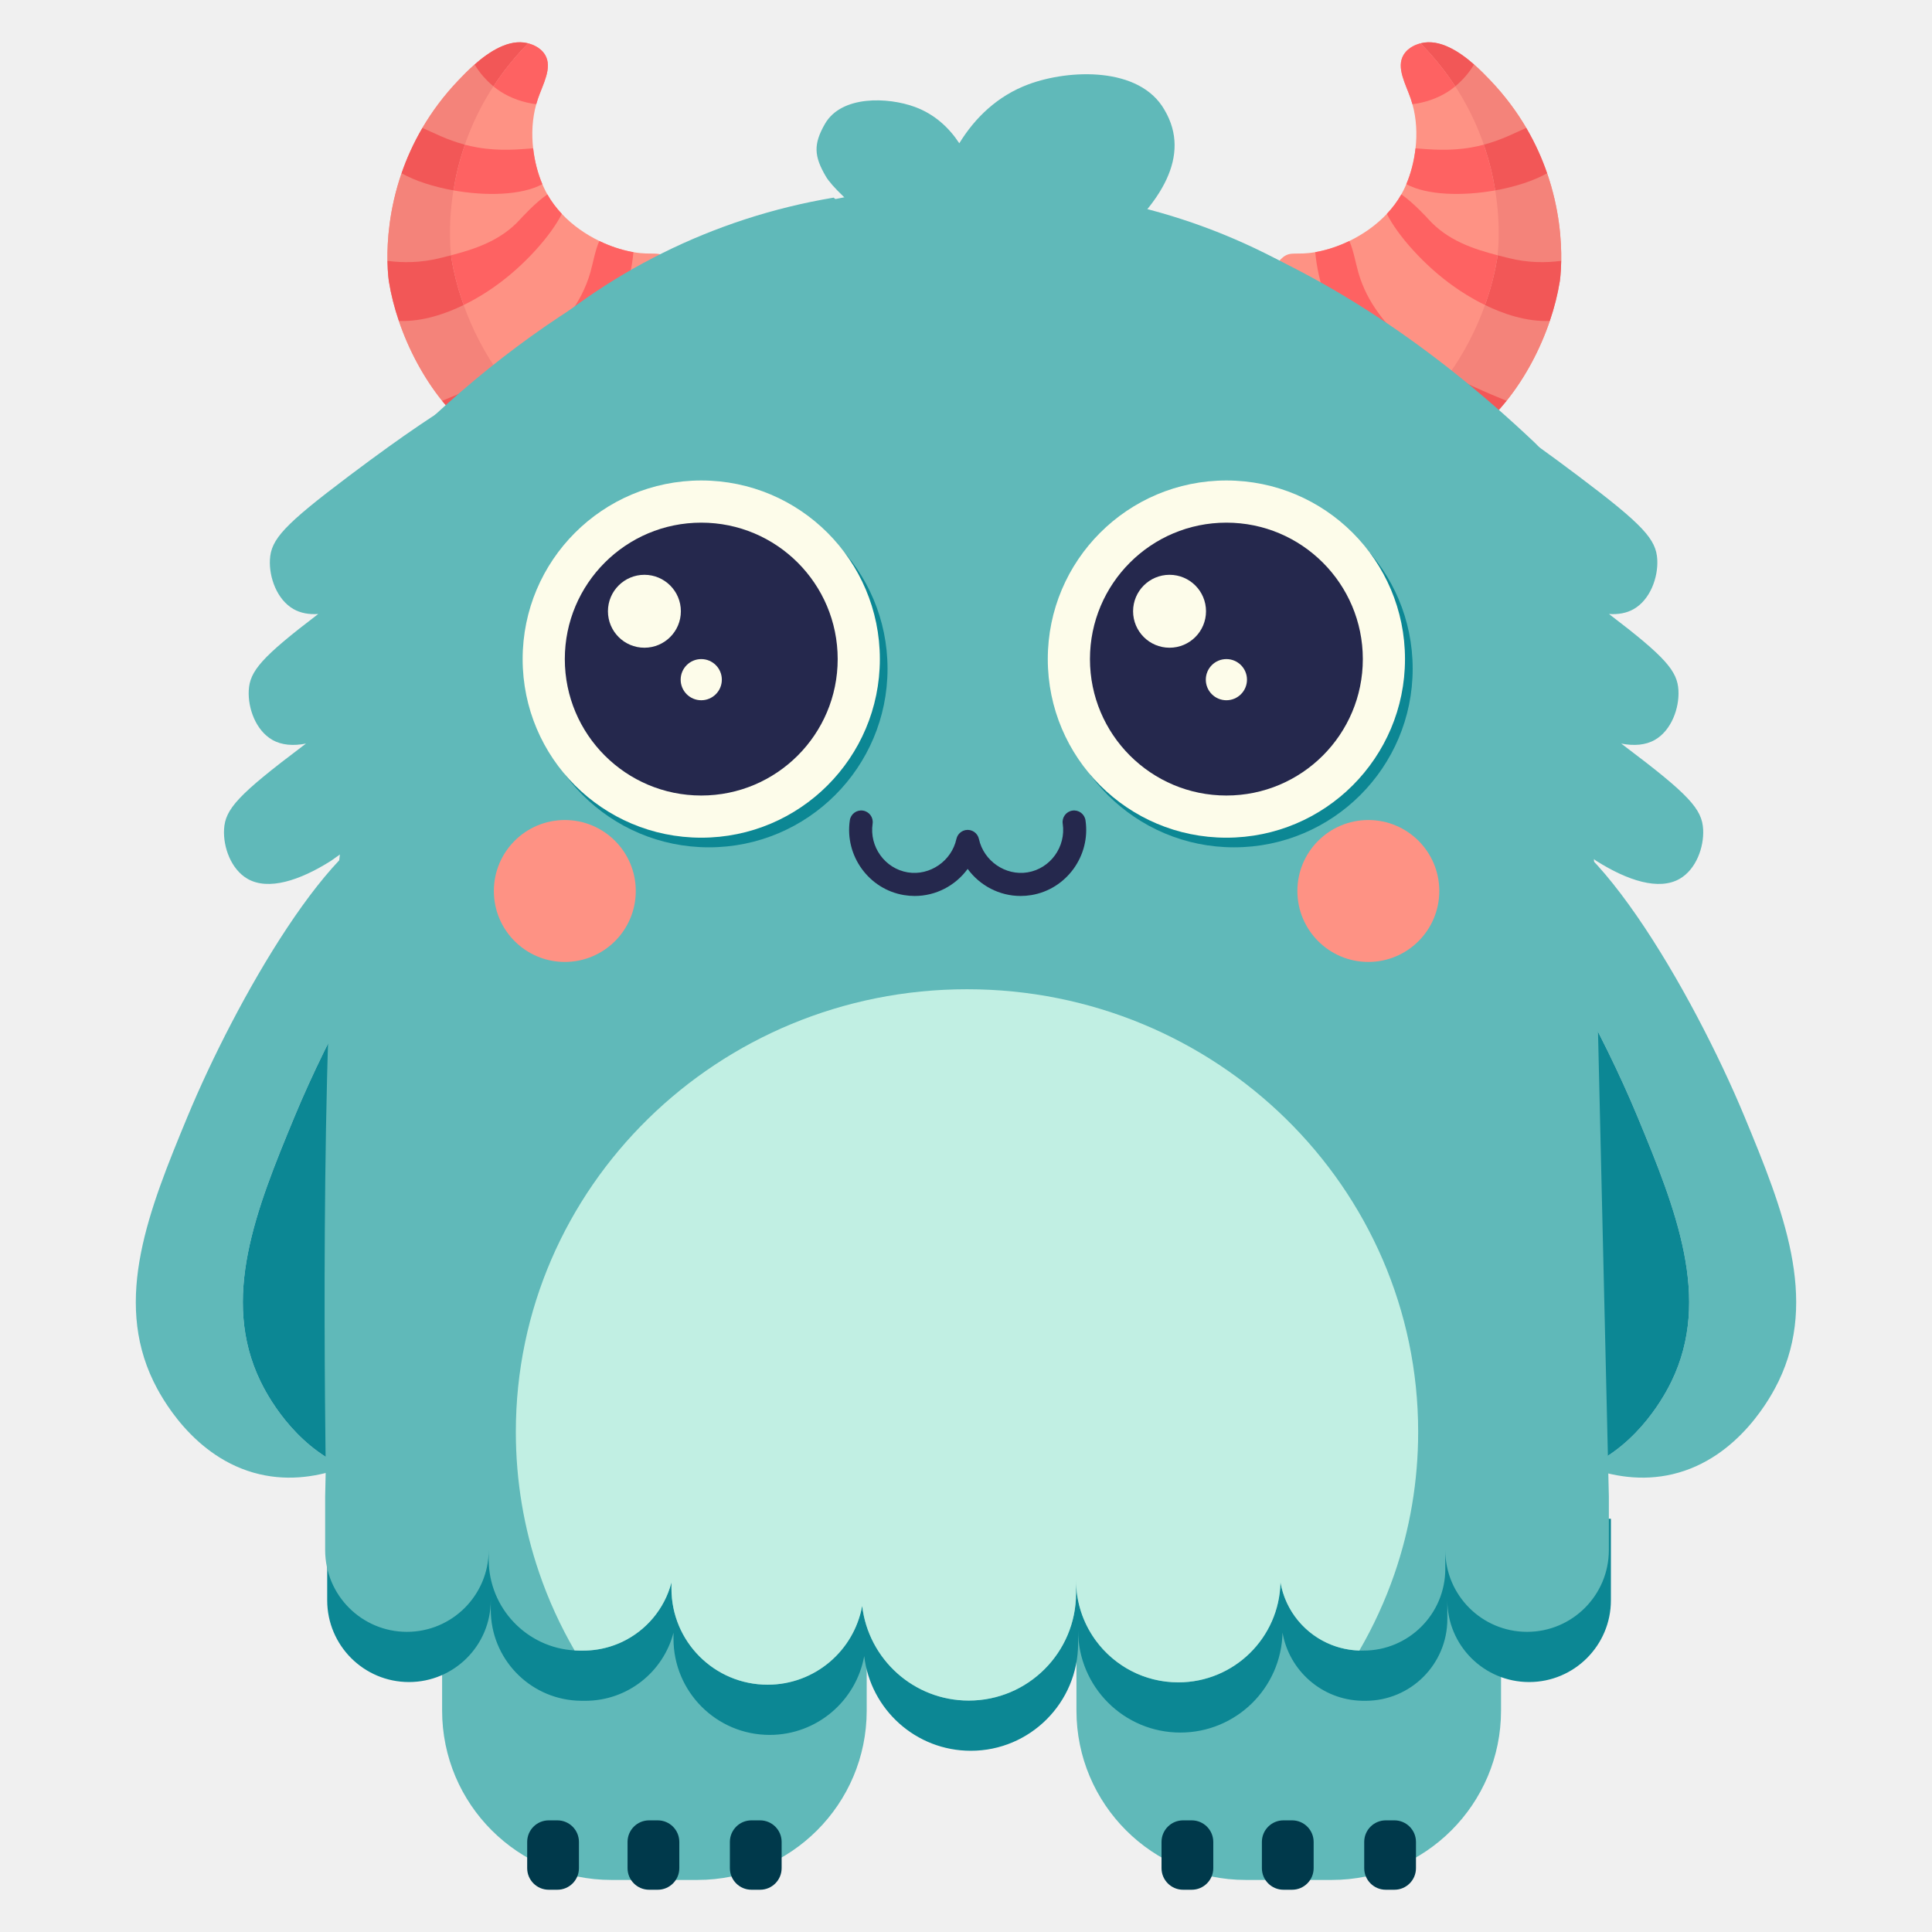
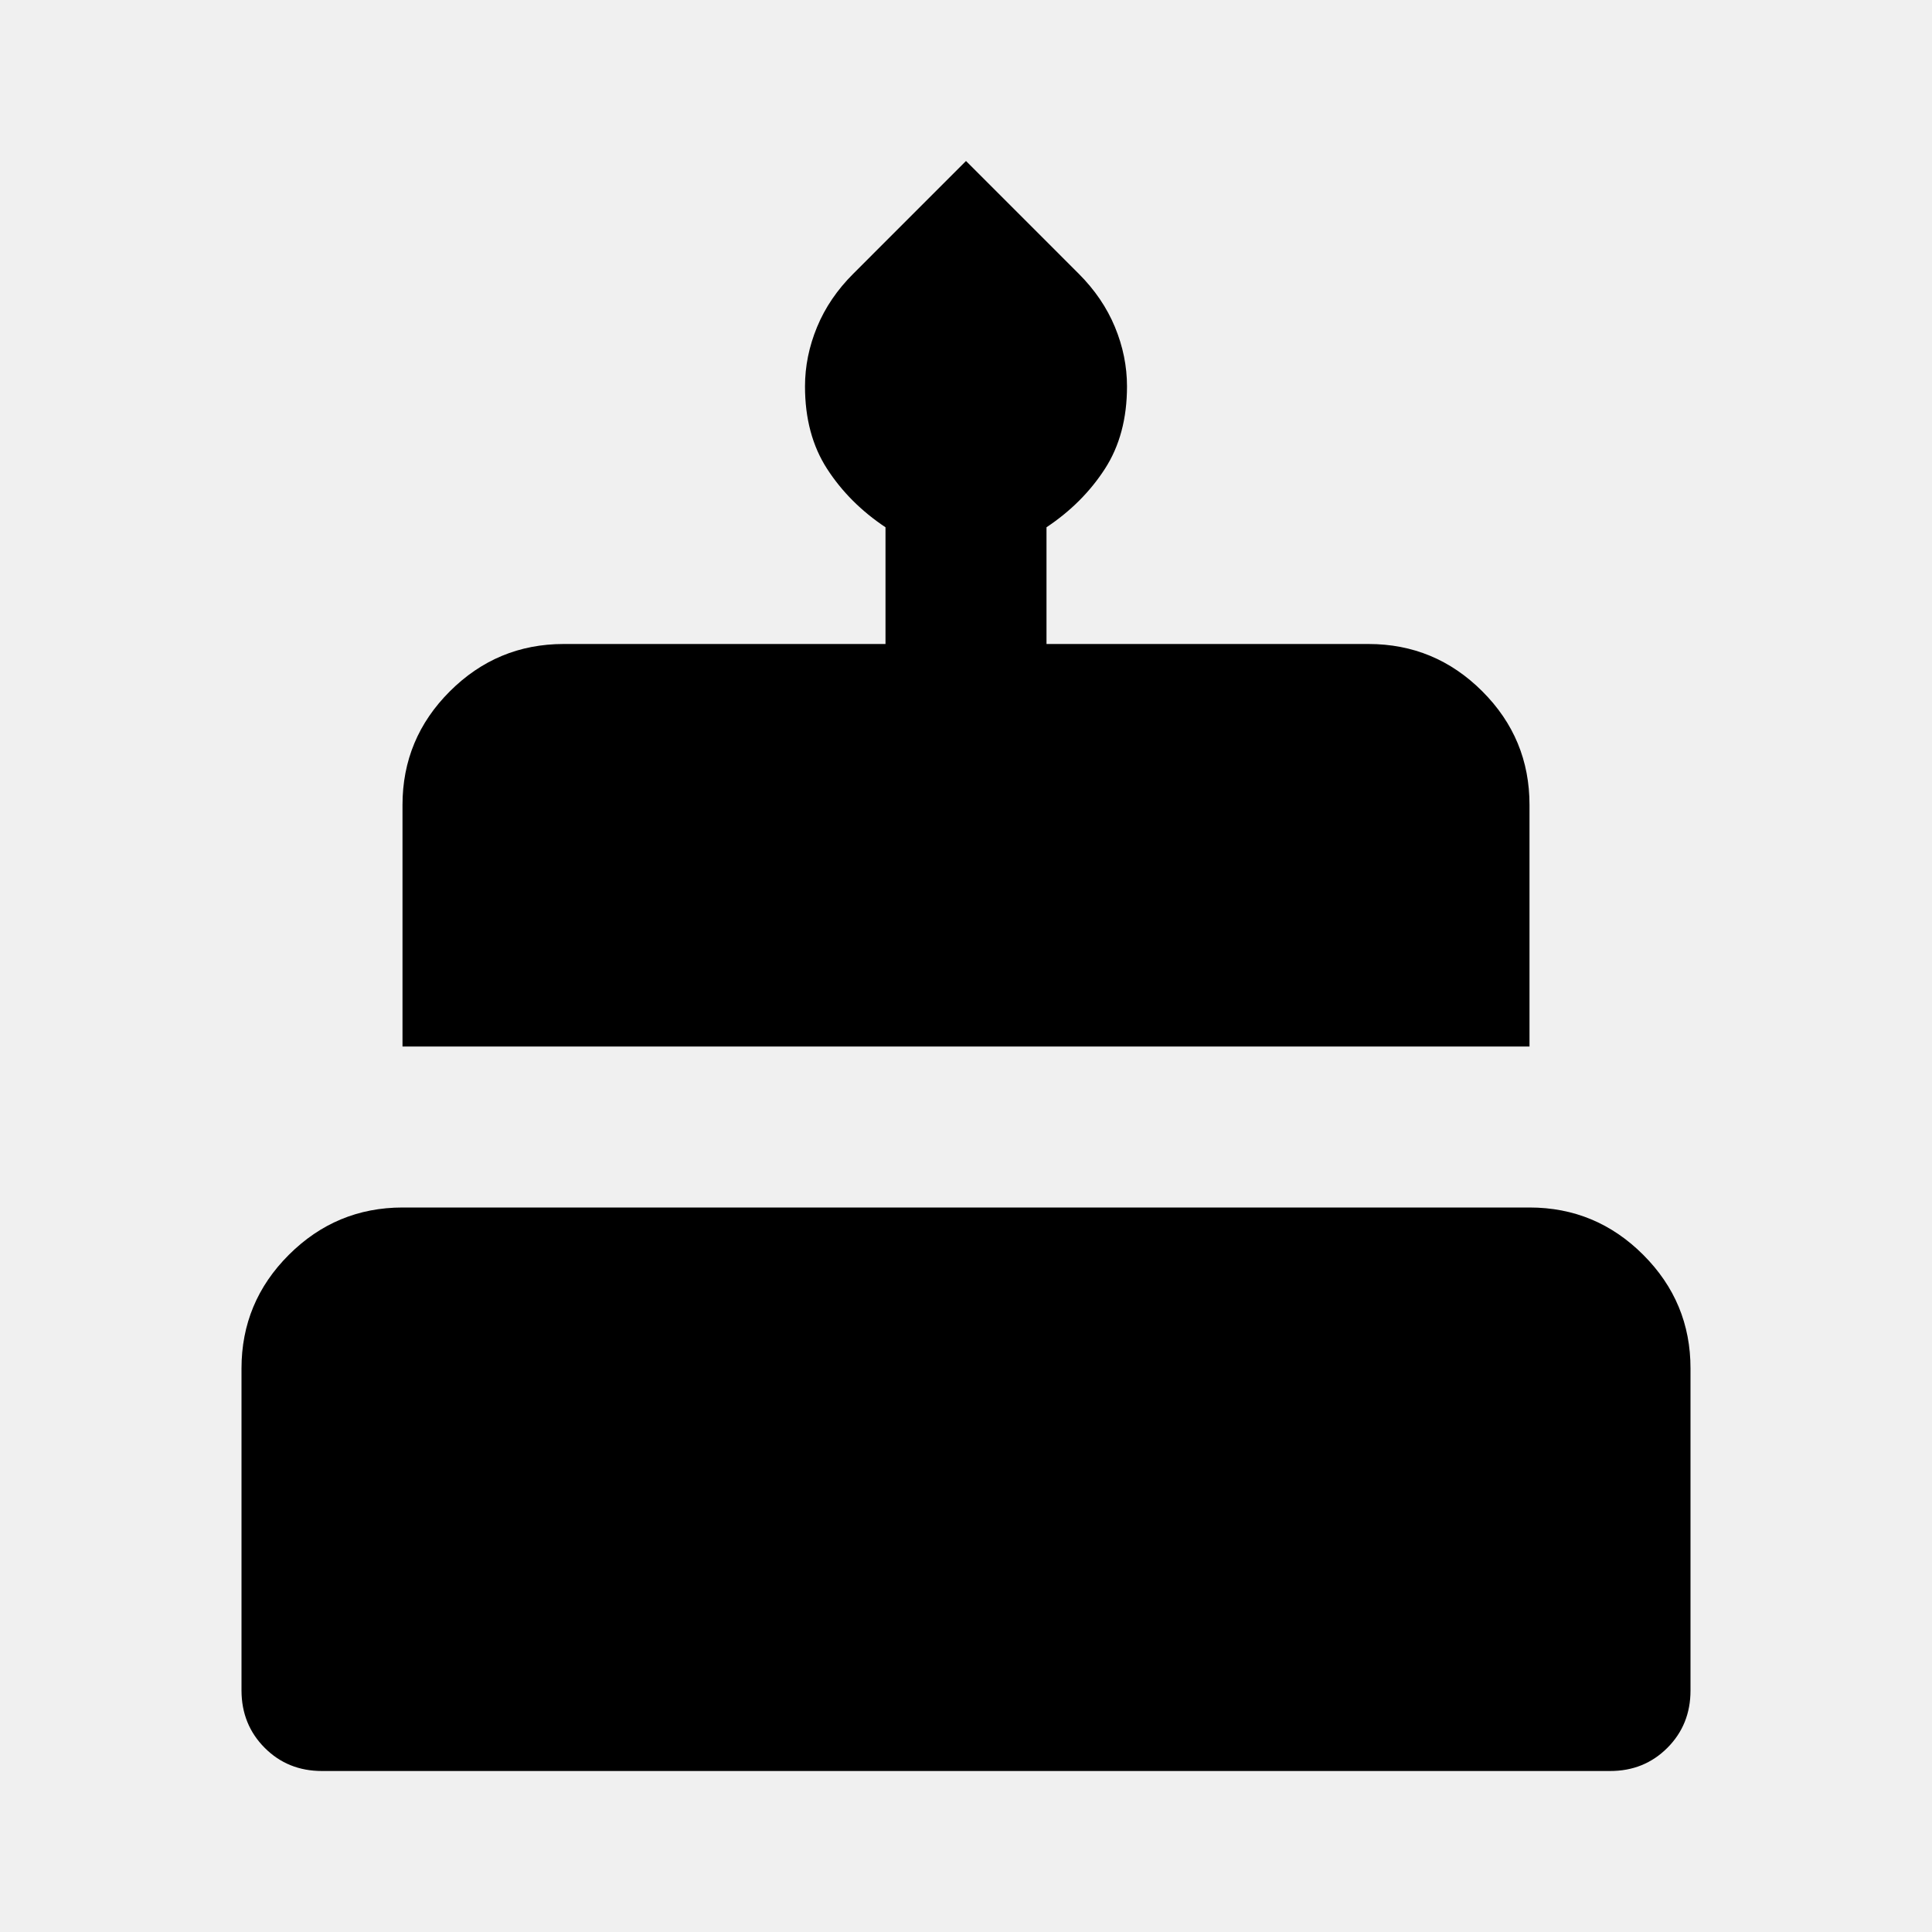
- <svg xmlns="http://www.w3.org/2000/svg" version="1.1" id="svg2" width="5333.333" height="5333.333" viewBox="0 0 5333.333 5333.333">
-   <defs id="defs6" />
-   <g id="g8" transform="matrix(1.333333,0,0,-1.333333,0,5333.333)">
-     <g id="g2" style="display:inline" transform="scale(0.1)">
-       <path d="m 27399,31430.3 c 243.7,-241.3 881.3,-872.6 1757.3,-883.6 542.2,-7.2 1053.5,225.6 1500.3,602.3 190.7,160.2 369.6,346.7 534.6,552.2 386.2,480.2 695.7,1063.4 896,1654.3 -490.7,-20.5 -977.6,152.1 -1341.4,329.5 11.4,32 22.4,63.4 33.3,94.9 98.3,288 171.7,578.5 217.5,859.8 0,0 4.3,26.2 9.5,74.9 78.2,-20.5 155.5,-39.6 232.3,-58.7 400.1,-99.1 765.4,-98.7 1084.9,-56.7 7.1,408.2 -35.3,1070.1 -291.9,1814 -276.1,-156.9 -662.4,-281.3 -1073.9,-354.8 -46.7,290 -121.1,610 -237,945.7 v 0.5 c 377.2,100.1 653.3,250.3 879.4,347.1 -195.1,332.4 -441.2,667.7 -751.1,991.5 -77.3,81 -191.7,200.2 -330,321.9 -98.3,-166.5 -237,-326.2 -389.2,-452.1 -181.2,278 -397.7,555.5 -656.1,825.9 -18.6,19.6 -38.7,40.6 -61.1,63.9 -5.7,-1.4 -12.9,-3.3 -21,-5.2 -9,-2.4 -20,-5.7 -31.9,-10 -5.7,-2.4 -12.4,-4.3 -19.1,-6.7 -7.6,-2.9 -15.7,-5.7 -23.8,-9.1 -8.1,-3.3 -16.7,-7.1 -25.8,-10.9 -4.3,-2 -8.6,-4.3 -13.3,-6.2 -9.1,-4.8 -18.6,-9.6 -28.2,-14.8 -8.6,-4.8 -17.1,-9.6 -25.7,-14.8 -7.2,-4.3 -14.3,-8.6 -21,-13.4 -33.9,-22.8 -67.3,-50.5 -96.8,-84.4 -8.6,-9.5 -17.2,-20 -24.8,-31 -8.1,-10.5 -15.3,-21.9 -22.4,-33.8 -155.5,-264.7 44.8,-600.4 150.2,-908.9 12.4,-36.8 23.8,-73.5 33.8,-110.7 84.5,-301.8 98.3,-617.5 64.4,-913.7 -30,-272.3 -99.6,-528.4 -190.7,-742.5 -22,-52 -45.3,-102 -69.6,-148.8 -11,-21 -22.5,-41.9 -33.9,-62.4 -83.5,-147.4 -185,-281.9 -299.5,-403.5 -223.6,-237.5 -495.5,-425.4 -775.9,-561.3 -221.2,-107.3 -447.8,-182.1 -660.4,-223.1 -15.8,-2.9 -31,-5.8 -45.8,-8.2 -393.4,-68.1 -505,24.9 -668.6,-105.3 -547.5,-435.9 -214.1,-2204.2 836.4,-3243.8" style="fill:#fe9284;fill-opacity:1;fill-rule:nonzero;stroke:none" id="path14" />
-       <path d="m 29270.8,31453.7 c 37.7,31.5 74.4,63.9 111.1,97.3 159.8,145.4 310.9,308.5 452.6,485 56.7,70.6 112,143 165,217.4 311.4,432.6 566.5,928 746.3,1431.6 11.4,32 22.4,63.4 33.3,94.9 98.3,288 171.7,578.5 217.5,859.8 0,0 4.3,26.2 9.5,74.9 8.2,75.3 19.1,204.6 22,376.7 4.3,246.1 -8.6,579.9 -70.6,967.1 -46.7,290 -121.1,610 -237,945.7 v 0.5 c -110.2,320 -258,652.8 -455.4,989 -42.9,73 -87.8,145.9 -135.5,219.4 -181.2,278 -397.7,555.5 -656.1,825.9 -18.6,19.6 -38.7,40.6 -61.1,63.9 0.5,0.5 1,0.5 1,0.5 4.3,1.4 7.6,2.4 10.5,2.9 385.3,93.9 795.9,-177.9 1094.9,-441.1 138.3,-121.7 252.7,-240.9 330,-321.9 309.9,-323.8 556,-659.1 751.1,-991.5 186.9,-319 327.1,-635.2 431.5,-938.5 256.6,-743.9 299,-1405.8 291.9,-1814 -4.3,-269 -30.1,-428.2 -30.1,-428.2 -43.4,-267.1 -113,-542.2 -206,-815.5 -200.3,-590.9 -509.8,-1174.1 -896,-1654.3 -165,-205.5 -343.9,-392 -534.6,-552.2 -446.8,-376.7 -958.1,-609.5 -1500.3,-602.3 -403.9,5.2 -757.2,142.1 -1044.8,312.3 414.9,84.4 805.9,296.7 1159.3,594.7" style="fill:#f4837a;fill-opacity:1;fill-rule:nonzero;stroke:none" id="path16" />
-       <path d="m 29411.9,39103.3 0.5,-0.5 c 0.5,0.5 1,0.5 1,0.5 -0.5,0.5 -1,0 -1.5,0" style="fill:#ff5762;fill-opacity:1;fill-rule:nonzero;stroke:none" id="path18" />
-       <path d="m 29412.4,39102.8 c 22.4,-23.3 42.5,-44.3 61.1,-63.9 258.4,-270.4 474.9,-547.9 656.1,-825.9 152.2,125.9 290.9,285.6 389.2,452.1 -299,263.2 -709.6,535 -1094.9,441.1 -2.9,-0.5 -6.2,-1.5 -10.5,-2.9 0,0 -0.5,0 -1,-0.5" style="fill:#f25757;fill-opacity:1;fill-rule:nonzero;stroke:none" id="path20" />
-       <path d="m 29208.8,37953.6 c 12.4,-36.8 23.8,-73.5 33.8,-110.7 264.7,31 531.8,126.9 738.3,260.4 50.5,32.4 100.1,69.1 148.7,109.7 -181.2,278 -397.7,555.5 -656.1,825.9 -18.6,19.6 -38.7,40.6 -61.1,63.9 -5.7,-1.4 -12.9,-3.3 -21,-5.2 -9,-2.4 -20,-5.7 -31.9,-10 -5.7,-2.4 -12.4,-4.3 -19.1,-6.7 -7.6,-2.9 -15.7,-5.7 -23.8,-9.1 -8.1,-3.3 -16.7,-7.1 -25.8,-10.9 -4.3,-2 -8.6,-4.3 -13.3,-6.2 -9.1,-4.8 -18.2,-9.6 -28.2,-14.8 -8.6,-4.8 -17.1,-9.6 -25.7,-14.8 -7.2,-4.3 -14.3,-8.6 -21,-13.4 -33.9,-22.8 -67.3,-50.5 -96.8,-84.4 -8.6,-9.5 -17.2,-20 -24.8,-31 -8.1,-10.5 -15.3,-21.9 -22.4,-33.8 -155.5,-264.7 44.8,-600.4 150.2,-908.9" style="fill:#fe6262;fill-opacity:1;fill-rule:nonzero;stroke:none" id="path22" />
-       <path d="m 30720.5,37004.6 v -0.5 c 115.9,-335.7 190.3,-655.7 237,-945.7 411.5,73.5 797.8,197.9 1073.9,354.8 -104.4,303.3 -244.6,619.5 -431.5,938.5 -226.1,-96.8 -502.2,-247 -879.4,-347.1" style="fill:#f25757;fill-opacity:1;fill-rule:nonzero;stroke:none" id="path24" />
-       <path d="m 29116.3,36186.7 c 433.9,-232.7 1170.7,-248.4 1841.2,-128.3 -46.7,290 -121.1,610 -237,945.7 -82,-21.5 -168.8,-41 -261.3,-57.2 -459.7,-79.7 -855.6,-40.1 -1152.2,-17.7 -30,-272.3 -99.6,-528.4 -190.7,-742.5" style="fill:#fe6262;fill-opacity:1;fill-rule:nonzero;stroke:none" id="path26" />
-       <path d="m 30745.8,33685 c 363.8,-177.4 850.7,-350 1341.4,-329.5 93,273.3 162.6,548.4 206,815.5 0,0 25.8,159.2 30.1,428.2 -319.5,-42 -684.8,-42.4 -1084.9,56.7 -76.8,19.1 -154.1,38.2 -232.3,58.7 -5.2,-48.7 -9.5,-74.9 -9.5,-74.9 -45.8,-281.3 -119.2,-571.8 -217.5,-859.8 -10.9,-31.5 -21.9,-62.9 -33.3,-94.9" style="fill:#f25757;fill-opacity:1;fill-rule:nonzero;stroke:none" id="path28" />
-       <path d="m 28713.3,35572 c 218.4,-438.2 769.7,-1068.7 1392.5,-1506.9 13.3,-9.1 33.4,-23.4 59.6,-41 72,-49.6 286.1,-196 580.4,-339.1 11.4,32 22.4,63.4 33.3,94.9 98.3,288 171.7,578.5 217.5,859.8 0,0 4.3,26.2 9.5,74.9 -510.7,132.6 -1039.6,309.5 -1435.8,751.1 0,0 -300.5,334.3 -557.5,509.8 -83.5,-147.4 -185,-281.9 -299.5,-403.5" style="fill:#fe6262;fill-opacity:1;fill-rule:nonzero;stroke:none" id="path30" />
-       <path d="m 29381.9,31551 c 76.8,-44.4 135,-74.4 167.9,-91.1 312.3,-158.3 696.7,-293.7 1106.8,-310.9 190.7,160.2 369.6,346.7 534.6,552.2 -95.4,40.5 -199.4,82.5 -301.4,125.9 -211.3,90.1 -539.8,230.3 -890.3,426.3 -53,-74.4 -108.3,-146.8 -165,-217.4 -141.7,-176.5 -292.8,-339.6 -452.6,-485" style="fill:#f25757;fill-opacity:1;fill-rule:nonzero;stroke:none" id="path32" />
-       <path d="m 27231.2,34779.4 c 24.8,-308 111.1,-670.4 208.4,-941.3 478.8,-1331.9 1508.8,-2036.7 1942.3,-2287.1 159.8,145.4 310.9,308.5 452.6,485 56.7,70.6 112,143 165,217.4 -339.1,190.3 -699.1,432.6 -993.4,732.5 -270.9,275.7 -694.8,707.7 -885.1,1379.6 -58.1,207.5 -97.7,447.8 -183.6,645.2 -221.2,-107.3 -447.8,-182.1 -660.4,-223.1 -15.8,-2.9 -31,-5.8 -45.8,-8.2" style="fill:#fe6262;fill-opacity:1;fill-rule:nonzero;stroke:none" id="path34" />
-     </g>
-     <g id="g3" style="display:inline" transform="scale(0.1)">
-       <path d="m 12946.2,31430.3 c -243.7,-241.3 -881.3,-872.6 -1757.3,-883.6 -542.2,-7.2 -1053.5,225.6 -1500.29,602.3 -190.75,160.2 -369.58,346.7 -534.58,552.2 -386.27,480.2 -695.77,1063.4 -896.06,1654.3 490.71,-20.5 977.6,152.1 1341.46,329.5 -11.44,32 -22.41,63.4 -33.38,94.9 -98.24,288 -171.68,578.5 -217.46,859.8 0,0 -4.29,26.2 -9.53,74.9 -78.21,-20.5 -155.47,-39.6 -232.24,-58.7 -400.1,-99.1 -765.39,-98.7 -1084.9,-56.7 -7.15,408.2 35.29,1070.1 291.85,1814 276.11,-156.9 662.38,-281.3 1073.93,-354.8 46.73,290 121.13,610 237.01,945.7 v 0.5 c -377.22,100.1 -653.33,250.3 -879.37,347.1 195.05,332.4 441.12,667.7 751.09,991.5 77.25,81 191.7,200.2 329.99,321.9 98.24,-166.5 236.98,-326.2 389.18,-452.1 181.2,278 397.7,555.5 656.1,825.9 18.6,19.6 38.7,40.6 61.1,63.9 5.7,-1.4 12.9,-3.3 21,-5.2 9,-2.4 20,-5.7 31.9,-10 5.7,-2.4 12.4,-4.3 19.1,-6.7 7.6,-2.9 15.7,-5.7 23.8,-9.1 8.1,-3.3 16.7,-7.1 25.8,-10.9 4.3,-2 8.6,-4.3 13.3,-6.2 9.1,-4.8 18.6,-9.6 28.2,-14.8 8.6,-4.8 17.1,-9.6 25.7,-14.8 7.2,-4.3 14.3,-8.6 21,-13.4 33.9,-22.8 67.2,-50.5 96.8,-84.4 8.6,-9.5 17.2,-20 24.8,-31 8.1,-10.5 15.3,-21.9 22.4,-33.8 155.5,-264.7 -44.8,-600.4 -150.2,-908.9 -12.4,-36.8 -23.8,-73.5 -33.8,-110.7 -84.5,-301.8 -98.3,-617.5 -64.4,-913.7 30,-272.3 99.6,-528.4 190.7,-742.5 22,-52 45.3,-102 69.6,-148.8 11,-21 22.5,-41.9 33.9,-62.4 83.5,-147.4 185,-281.9 299.5,-403.5 223.6,-237.5 495.5,-425.4 775.9,-561.3 221.2,-107.3 447.8,-182.1 660.4,-223.1 15.8,-2.9 31,-5.8 45.8,-8.2 393.4,-68.1 505,24.9 668.6,-105.3 547.5,-435.9 214.1,-2204.2 -836.4,-3243.8" style="fill:#fe9284;fill-opacity:1;fill-rule:nonzero;stroke:none" id="path36" />
-       <path d="m 11074.4,31453.7 c -37.7,31.5 -74.4,63.9 -111.1,97.3 -159.8,145.4 -310.9,308.5 -452.6,485 -56.7,70.6 -112,143 -165,217.4 -311.4,432.6 -566.49,928 -746.27,1431.6 -11.44,32 -22.41,63.4 -33.38,94.9 -98.24,288 -171.68,578.5 -217.46,859.8 0,0 -4.29,26.2 -9.53,74.9 -8.11,75.3 -19.08,204.6 -21.94,376.7 -4.29,246.1 8.58,579.9 70.58,967.1 46.73,290 121.13,610 237.01,945.7 v 0.5 c 110.16,320 257.99,652.8 455.39,989 42.9,73 87.8,145.9 135.5,219.4 181.2,278 397.7,555.5 656.1,825.9 18.6,19.6 38.7,40.6 61.1,63.9 -0.5,0.5 -1,0.5 -1,0.5 -4.3,1.4 -7.6,2.4 -10.5,2.9 -385.3,93.9 -795.9,-177.9 -1094.88,-441.1 -138.29,-121.7 -252.74,-240.9 -329.99,-321.9 -309.97,-323.8 -556.04,-659.1 -751.09,-991.5 -186.93,-319 -327.13,-635.2 -431.57,-938.5 -256.56,-743.9 -299,-1405.8 -291.85,-1814 4.29,-269 30.04,-428.2 30.04,-428.2 43.4,-267.1 113.02,-542.2 206.01,-815.5 200.29,-590.9 509.79,-1174.1 896.06,-1654.3 165,-205.5 343.83,-392 534.58,-552.2 446.79,-376.7 958.09,-609.5 1500.29,-602.3 403.9,5.2 757.2,142.1 1044.8,312.3 -414.9,84.4 -805.9,296.7 -1159.3,594.7" style="fill:#f4837a;fill-opacity:1;fill-rule:nonzero;stroke:none" id="path38" />
-       <path d="m 10933.3,39103.3 -0.5,-0.5 c -0.5,0.5 -1,0.5 -1,0.5 0.5,0.5 1,0 1.5,0" style="fill:#ff5762;fill-opacity:1;fill-rule:nonzero;stroke:none" id="path40" />
-       <path d="m 10932.8,39102.8 c -22.4,-23.3 -42.5,-44.3 -61.1,-63.9 -258.4,-270.4 -474.9,-547.9 -656.1,-825.9 -152.2,125.9 -290.94,285.6 -389.18,452.1 298.98,263.2 709.58,535 1094.88,441.1 2.9,-0.5 6.2,-1.5 10.5,-2.9 0,0 0.5,0 1,-0.5" style="fill:#f25757;fill-opacity:1;fill-rule:nonzero;stroke:none" id="path42" />
-       <path d="m 11136.4,37953.6 c -12.4,-36.8 -23.8,-73.5 -33.8,-110.7 -264.7,31 -531.8,126.9 -738.3,260.4 -50.5,32.4 -100.1,69.1 -148.7,109.7 181.2,278 397.7,555.5 656.1,825.9 18.6,19.6 38.7,40.6 61.1,63.9 5.7,-1.4 12.9,-3.3 21,-5.2 9,-2.4 20,-5.7 31.9,-10 5.7,-2.4 12.4,-4.3 19.1,-6.7 7.6,-2.9 15.7,-5.7 23.8,-9.1 8.1,-3.3 16.7,-7.1 25.8,-10.9 4.3,-2 8.6,-4.3 13.3,-6.2 9.1,-4.8 18.2,-9.6 28.2,-14.8 8.6,-4.8 17.1,-9.6 25.7,-14.8 7.2,-4.3 14.3,-8.6 21,-13.4 33.9,-22.8 67.2,-50.5 96.8,-84.4 8.6,-9.5 17.2,-20 24.8,-31 8.1,-10.5 15.3,-21.9 22.4,-33.8 155.5,-264.7 -44.8,-600.4 -150.2,-908.9" style="fill:#fe6262;fill-opacity:1;fill-rule:nonzero;stroke:none" id="path44" />
-       <path d="m 9624.71,37004.6 v -0.5 c -115.88,-335.7 -190.28,-655.7 -237.01,-945.7 -411.55,73.5 -797.82,197.9 -1073.93,354.8 104.44,303.3 244.64,619.5 431.57,938.5 226.04,-96.8 502.15,-247 879.37,-347.1" style="fill:#f25757;fill-opacity:1;fill-rule:nonzero;stroke:none" id="path46" />
-       <path d="m 11228.9,36186.7 c -433.9,-232.7 -1170.7,-248.4 -1841.2,-128.3 46.73,290 121.13,610 237.01,945.7 82.02,-21.5 168.81,-41 261.32,-57.2 459.67,-79.7 855.57,-40.1 1152.17,-17.7 30,-272.3 99.6,-528.4 190.7,-742.5" style="fill:#fe6262;fill-opacity:1;fill-rule:nonzero;stroke:none" id="path48" />
-       <path d="m 9599.43,33685 c -363.86,-177.4 -850.75,-350 -1341.46,-329.5 -92.99,273.3 -162.61,548.4 -206.01,815.5 0,0 -25.75,159.2 -30.04,428.2 319.51,-42 684.8,-42.4 1084.9,56.7 76.77,19.1 154.03,38.2 232.24,58.7 5.24,-48.7 9.53,-74.9 9.53,-74.9 45.78,-281.3 119.22,-571.8 217.46,-859.8 10.97,-31.5 21.94,-62.9 33.38,-94.9" style="fill:#f25757;fill-opacity:1;fill-rule:nonzero;stroke:none" id="path50" />
-       <path d="m 11631.9,35572 c -218.4,-438.2 -769.7,-1068.7 -1392.5,-1506.9 -13.4,-9.1 -33.4,-23.4 -59.6,-41 -72,-49.6 -286.13,-196 -580.37,-339.1 -11.44,32 -22.41,63.4 -33.38,94.9 -98.24,288 -171.68,578.5 -217.46,859.8 0,0 -4.29,26.2 -9.53,74.9 510.73,132.6 1039.54,309.5 1435.84,751.1 0,0 300.5,334.3 557.5,509.8 83.5,-147.4 185,-281.9 299.5,-403.5" style="fill:#fe6262;fill-opacity:1;fill-rule:nonzero;stroke:none" id="path52" />
-       <path d="m 10963.3,31551 c -76.8,-44.4 -135,-74.4 -167.9,-91.1 -312.3,-158.3 -696.7,-293.7 -1106.79,-310.9 -190.75,160.2 -369.58,346.7 -534.58,552.2 95.37,40.5 199.33,82.5 301.39,125.9 211.25,90.1 539.82,230.3 890.28,426.3 53,-74.4 108.3,-146.8 165,-217.4 141.7,-176.5 292.8,-339.6 452.6,-485" style="fill:#f25757;fill-opacity:1;fill-rule:nonzero;stroke:none" id="path54" />
-       <path d="m 13114,34779.4 c -24.8,-308 -111.1,-670.4 -208.4,-941.3 -478.8,-1331.9 -1508.8,-2036.7 -1942.3,-2287.1 -159.8,145.4 -310.9,308.5 -452.6,485 -56.7,70.6 -112,143 -165,217.4 339.1,190.3 699.1,432.6 993.4,732.5 270.8,275.7 694.8,707.7 885.1,1379.6 58.1,207.5 97.7,447.8 183.6,645.2 221.2,-107.3 447.8,-182.1 660.4,-223.1 15.8,-2.9 31,-5.8 45.8,-8.2" style="fill:#fe6262;fill-opacity:1;fill-rule:nonzero;stroke:none" id="path56" />
-     </g>
-     <g id="g11">
-       <path d="M 17944.2,12250 V 4584.6 c 0,-1936.6 -1569.9,-3507 -3506.5,-3507 h -1777.8 c -1936.6,0 -3506.46,1570.4 -3506.46,3507 V 12250 h 8790.76" style="display:inline;fill:#60b9b9;fill-opacity:1;fill-rule:nonzero;stroke:none" id="path58" transform="scale(0.1)" />
-       <g id="g4" style="display:inline" transform="scale(0.1)">
-         <path d="m 11539.8,874.898 h -178.5 c -246.6,0 -446.5,199.802 -446.5,446.402 v 543.8 c 0,246.6 199.9,446.5 446.5,446.5 h 178.5 c 246.6,0 446.5,-199.9 446.5,-446.5 v -543.8 c 0,-246.6 -199.9,-446.402 -446.5,-446.402" style="fill:#00394b;fill-opacity:1;fill-rule:nonzero;stroke:none" id="path60" />
-         <path d="m 13617.8,874.898 h -178.6 c -246.5,0 -446.4,199.802 -446.4,446.402 v 543.8 c 0,246.6 199.9,446.5 446.4,446.5 h 178.6 c 246.6,0 446.5,-199.9 446.5,-446.5 v -543.8 c 0,-246.6 -199.9,-446.402 -446.5,-446.402" style="fill:#00394b;fill-opacity:1;fill-rule:nonzero;stroke:none" id="path62" />
-         <path d="m 15736.4,874.898 h -178.6 c -246.6,0 -446.4,199.802 -446.4,446.402 v 543.8 c 0,246.6 199.8,446.5 446.4,446.5 h 178.6 c 246.5,0 446.4,-199.9 446.4,-446.5 v -543.8 c 0,-246.6 -199.9,-446.402 -446.4,-446.402" style="fill:#00394b;fill-opacity:1;fill-rule:nonzero;stroke:none" id="path64" />
-       </g>
-     </g>
-     <g id="g10">
-       <path d="M 31077.4,12250 V 4584.6 c 0,-1936.6 -1569.9,-3507 -3506.5,-3507 h -1777.8 c -1936.6,0 -3506.4,1570.4 -3506.4,3507 V 12250 h 8790.7" style="display:inline;fill:#60b9b9;fill-opacity:1;fill-rule:nonzero;stroke:none" id="path66" transform="scale(0.1)" />
-       <g id="g5" style="display:inline" transform="scale(0.1)">
-         <path d="m 24673.1,874.898 h -178.6 c -246.5,0 -446.4,199.802 -446.4,446.402 v 543.8 c 0,246.6 199.9,446.5 446.4,446.5 h 178.6 c 246.6,0 446.5,-199.9 446.5,-446.5 v -543.8 c 0,-246.6 -199.9,-446.402 -446.5,-446.402" style="fill:#00394b;fill-opacity:1;fill-rule:nonzero;stroke:none" id="path68" />
-         <path d="m 26751.1,874.898 h -178.6 c -246.5,0 -446.4,199.802 -446.4,446.402 v 543.8 c 0,246.6 199.9,446.5 446.4,446.5 h 178.6 c 246.6,0 446.4,-199.9 446.4,-446.5 v -543.8 c 0,-246.6 -199.8,-446.402 -446.4,-446.402" style="fill:#00394b;fill-opacity:1;fill-rule:nonzero;stroke:none" id="path70" />
-         <path d="m 28869.6,874.898 h -178.5 c -246.6,0 -446.5,199.802 -446.5,446.402 v 543.8 c 0,246.6 199.9,446.5 446.5,446.5 h 178.5 c 246.6,0 446.5,-199.9 446.5,-446.5 v -543.8 c 0,-246.6 -199.9,-446.402 -446.5,-446.402" style="fill:#00394b;fill-opacity:1;fill-rule:nonzero;stroke:none" id="path72" />
-       </g>
-     </g>
-     <g id="g6" style="display:inline" transform="scale(0.1)">
-       <path d="m 30793.184,22152.212 c 1158.964,-1246.919 2406.723,-3578.557 3108.619,-5270.508 804.299,-1938.798 1532.397,-3769.701 706.098,-5478.999 -119.95,-248.228 -668.616,-1309.153 -1748.686,-1775.054 516.777,-193.181 1129.964,-301.084 1773.091,-148.652 1375.898,326.1 2056.096,1643.506 2191.596,1923.706 826.299,1709.298 98.098,3540.201 -706.201,5478.999 -1052.499,2537.098 -3332.606,6516.192 -4699.805,6112.193 -192.264,-56.848 -396.311,-219.533 -624.712,-841.685 z" style="fill:#60b9b9" id="path35" />
-       <path d="m 30793.184,22152.212 c -117.53,-320.146 -241.111,-754.272 -373.681,-1374.316 -624.9,-2923.097 -1707.498,-7986.495 1047.099,-10324.893 175.866,-149.291 696.368,-565.082 1392.613,-825.352 1080.07,465.901 1628.736,1526.826 1748.686,1775.054 826.299,1709.298 98.201,3540.201 -706.098,5478.999 -701.896,1691.951 -1949.655,4023.589 -3108.619,5270.508 z" style="display:inline;fill:#0c8794" id="path37" />
-     </g>
-     <g id="g7" style="display:inline" transform="scale(0.1)">
-       <path d="M 8315.552,23019.707 C 6934.726,22906.145 4868.975,19260.233 3882.276,16881.704 3077.976,14942.906 2349.804,13112.003 3176.104,11402.705 c 135.45,-280.2 815.663,-1597.606 2191.611,-1923.706 643.109,-152.431 1256.289,-44.529 1773.062,148.652 -1080.039,465.901 -1628.721,1526.825 -1748.716,1775.054 -826.299,1709.298 -98.123,3540.201 706.187,5478.999 701.876,1691.937 1949.611,4023.552 3108.56,5270.479 -228.392,622.176 -432.434,784.866 -624.741,841.714 -85.444,25.25 -174.459,33.381 -266.514,25.81 z" style="fill:#60b9b9" id="path27" />
-       <path d="M 9206.807,22152.183 C 8047.859,20905.256 6800.123,18573.641 6098.247,16881.704 5293.938,14942.906 4565.761,13112.003 5392.061,11402.705 c 119.995,-248.229 668.676,-1309.153 1748.716,-1775.054 696.237,260.27 1216.729,676.061 1392.583,825.352 2754.637,2338.398 1672.039,7401.796 1047.1,10324.893 -132.567,620.026 -256.132,1054.142 -373.652,1374.287 z" style="fill:#0c8794" id="path31" />
-     </g>
-     <g id="g21" style="display:inline" transform="scale(0.1)">
-       <path d="m 31417.9,22993.9 c 1367.2,404 3647.3,-3575.1 4699.8,-6112.2 804.3,-1938.8 1532.5,-3769.7 706.2,-5479 -135.5,-280.2 -815.7,-1597.6 -2191.6,-1923.7 -1509.6,-357.8 -2859.3,713.9 -3165.7,974 -2754.6,2338.4 -1672,7401.8 -1047.1,10324.9 390.2,1825 707.2,2129.9 998.4,2216" style="display:none;fill:#60b9b9;fill-opacity:1;fill-rule:nonzero;stroke:none" id="path19" />
-       <path d="m 29202,22993.9 c 1367.1,404 3647.3,-3575.1 4699.8,-6112.2 804.3,-1938.8 1532.4,-3769.7 706.1,-5479 -135.4,-280.2 -815.6,-1597.6 -2191.6,-1923.7 -1509.5,-357.8 -2859.2,713.9 -3165.6,974 -2754.7,2338.4 -1672.1,7401.8 -1047.1,10324.9 390.2,1825 707.1,2129.9 998.4,2216" style="display:none;fill:#0c8794;fill-opacity:1;fill-rule:nonzero;stroke:none" id="path21" />
-     </g>
-     <g id="g25" style="display:inline" transform="scale(0.1)">
-       <path d="m 8582.06,22993.9 c -1367.11,404 -3647.3,-3575.1 -4699.78,-6112.2 -804.3,-1938.8 -1532.48,-3769.7 -706.18,-5479 135.45,-280.2 815.66,-1597.6 2191.61,-1923.7 1509.56,-357.8 2859.27,713.9 3165.65,974 2754.64,2338.4 1672.04,7401.8 1047.1,10324.9 -390.2,1825 -707.14,2129.9 -998.4,2216" style="display:none;fill:#60b9b9;fill-opacity:1;fill-rule:nonzero;stroke:none" id="path23" />
-       <path d="m 10798,22993.9 c -1367.09,404 -3647.28,-3575.1 -4699.76,-6112.2 -804.31,-1938.8 -1532.48,-3769.7 -706.18,-5479 135.45,-280.2 815.66,-1597.6 2191.61,-1923.7 1509.56,-357.8 2859.23,713.9 3165.63,974 2754.7,2338.4 1672.1,7401.8 1047.1,10324.9 -390.2,1825 -707.1,2129.9 -998.4,2216" style="display:none;fill:#0c8794;fill-opacity:1;fill-rule:nonzero;stroke:none" id="path25" />
-     </g>
-     <path d="m 24107.5,37728.4 c -513.9,897 -1968.7,838.8 -2810.5,527 -645.3,-239 -1112.5,-695 -1435.7,-1221.6 -212.8,323.9 -511.5,601.2 -915.1,750.7 -559.2,207.1 -1525.7,245.8 -1867.1,-350.1 -240.2,-419.3 -226.865,-664.17 15.9,-1081.9 242.765,-417.73 1510.1,-1438.1 3704.85,-3020 531.25,494 4463.25,2452.2 3307.65,4395.9 z" style="display:inline;opacity:1;fill:#60b9b9;fill-opacity:1;fill-rule:nonzero;stroke:none" id="path12" transform="scale(0.1)" />
-     <path d="M 11160.983,25224.563 C 20877.004,33265.994 17217.6,35934.4 17260,35908.4 14755,35489.7 12493.5,34340 10726.3,32687.2 c -67.8,-32.6 -155.1,-124.5 -234.1,-204.6 -760.74,-771.4 -788.03,-469.4 -3272.19,-2340.8 -1342.9,-1011.6 -1609.23,-1306.5 -1631.54,-1728.9 -19.37,-367 145.63,-827.2 487.03,-1022.8 148.11,-84.8 322.3,-114.9 513.08,-102.2 -1175.13,-894.7 -1417.24,-1181.4 -1438.42,-1582.6 -19.38,-367 145.62,-827.2 487.03,-1022.8 194.82,-111.6 434.67,-128.8 698.44,-77.3 -21.72,-16.3 -43.2,-32.4 -65.32,-49.1 -1342.9,-1011.6 -1609.23,-1306.5 -1631.53,-1728.9 -19.38,-367 145.63,-827.2 487.02,-1022.8 429.89,-246.2 1077.39,-36.8 1722.74,370.4" style="display:inline;fill:#60b9b9;fill-opacity:1;fill-rule:nonzero;stroke:none" id="path86" transform="scale(0.1)" />
-     <path d="m 28739.669,25224.561 c -9716.021,8041.431 -6056.617,10709.837 -6099.017,10683.837 2505,-418.7 4766.5,-1568.4 6533.7,-3221.2 67.8,-32.6 155.1,-124.5 234.1,-204.6 760.74,-771.4 788.03,-469.4 3272.19,-2340.8 1342.9,-1011.6 1609.23,-1306.5 1631.54,-1728.9 19.37,-367 -145.63,-827.2 -487.03,-1022.8 -148.11,-84.8 -322.3,-114.9 -513.08,-102.2 1175.13,-894.7 1417.24,-1181.4 1438.42,-1582.6 19.38,-367 -145.62,-827.2 -487.03,-1022.8 -194.82,-111.6 -434.67,-128.8 -698.44,-77.3 21.72,-16.3 43.2,-32.4 65.32,-49.1 1342.9,-1011.6 1609.23,-1306.5 1631.53,-1728.9 19.38,-367 -145.63,-827.2 -487.02,-1022.8 -429.89,-246.2 -1077.39,-36.8 -1722.74,370.4" style="display:inline;fill:#60b9b9;fill-opacity:1;fill-rule:nonzero;stroke:none" id="path86-9" transform="scale(0.1)" />
-     <path d="m 6787.156,8561.353 -12.87,-584.6 v -1108.3 c 0,-935.1 757.76,-1693.4 1692.91,-1693.4 467.82,0 890.81,189.8 1197.45,496 306.15,306.6 495.98,729.6 495.98,1197.4 v -194.5 c 0,-1005.3 786.3,-1827.4 1777.8,-1883.7 36.2,-2.4 72.5,-3.3 109.2,-3.3 h 70.1 c 877.9,0 1615.2,598.9 1826.4,1410.6 v -126.4 c 0,-1099.2 891.3,-1990.5 1991,-1990.5 488.3,0 935.6,176 1281.8,467.8 346.2,291.9 591.4,700.1 675.8,1164.1 129.7,-1104 1067.7,-1960.5 2206.5,-1960.5 613.7,0 1168.8,249 1570.8,651 402,402 650.9,957.1 650.9,1570.8 v 272.3 c 0,-1169.3 947.6,-2116.9 2116.9,-2116.9 576.5,0 1099.2,230.8 1481.2,604.7 381.5,374.4 621.8,891.8 634.2,1465.5 136.9,-786.9 812.6,-1389.2 1633.3,-1411.6 15.8,-0.9 32,-0.9 47.7,-0.9 h 38.7 c 935.1,0 1692.9,757.7 1692.9,1692.9 v 388.6 c 0,-935.1 758.2,-1693.4 1693.4,-1693.4 467.3,0 890.8,189.8 1196.9,496 306.2,306.6 496,729.6 496,1197.4 v 1686.978" style="display:inline;opacity:1;fill:#0c8794;fill-opacity:1;fill-rule:nonzero;stroke:none" id="path1" transform="scale(0.1)" />
-     <path d="m 33008.116,22266.254 c -399.216,4530 -59.407,7459.43 -1244.943,8580.371 -8539.192,8073.93 -17023.193,5853.656 -22750.352,569.629 C 7781.604,30280.3 7459.537,25881.186 7028.54,22234.8 6597.543,18588.414 6744.73,9600.8 6744.73,9600.8 l -12.87,-584.6 V 7907.9 c 0,-935.1 757.76,-1693.4 1692.91,-1693.4 467.82,0 890.81,189.8 1197.45,496 306.15,306.6 495.98,729.6 495.98,1197.4 v -194.5 c 0,-1005.3 786.3,-1827.4 1777.8,-1883.7 36.2,-2.4 72.5,-3.3 109.2,-3.3 h 70.1 c 877.9,0 1615.2,598.9 1826.4,1410.6 v -126.4 c 0,-1099.2 891.3,-1990.5 1991,-1990.5 488.3,0 935.6,176 1281.8,467.8 346.2,291.9 591.4,700.1 675.8,1164.1 129.7,-1104 1067.7,-1960.5 2206.5,-1960.5 613.7,0 1168.8,249 1570.8,651 402,402 650.9,957.1 650.9,1570.8 v 272.3 c 0,-1169.3 947.6,-2116.9 2116.9,-2116.9 576.5,0 1099.2,230.8 1481.2,604.7 381.5,374.4 621.8,891.8 634.2,1465.5 136.9,-786.9 812.6,-1389.2 1633.3,-1411.6 15.8,-0.9 32,-0.9 47.7,-0.9 h 38.7 c 935.1,0 1692.9,757.7 1692.9,1692.9 v 388.6 c 0,-935.1 758.2,-1693.4 1693.4,-1693.4 467.3,0 890.8,189.8 1196.9,496 306.2,306.6 496,729.6 496,1197.4 v 1108.3 l -308.6,13215.1" style="display:inline;fill:#60b9b9;fill-opacity:1;fill-rule:nonzero;stroke:none" id="path10" transform="scale(0.1)" />
-     <path d="m 29361.6,10354.3 c 0,-1031 -173.6,-2022 -493.1,-2946.6 -191.2,-552.7 -434.9,-1081.1 -724.4,-1580.4 -140.2,3.8 -275.1,24.8 -404.8,60.6 -26.7,7.1 -53,15.2 -79.2,23.8 -30.5,10 -60.1,20.5 -89.6,32.4 -547,213.7 -956.7,701.5 -1059.7,1294.8 -12.4,-573.7 -252.7,-1091.1 -634.2,-1465.5 -382,-373.9 -904.7,-604.7 -1481.2,-604.7 -699.1,0 -1319,338.6 -1704.4,861.3 -10,13.3 -20,27.2 -29.5,41 -241.3,343.8 -383,762.5 -383,1214.6 v -272.3 c 0,-613.7 -248.9,-1168.8 -650.9,-1570.8 -402,-402 -957.1,-651 -1570.8,-651 -1138.8,0 -2076.8,856.5 -2206.5,1960.5 -84.4,-464 -329.6,-872.2 -675.8,-1164.1 -346.2,-291.8 -793.5,-467.8 -1281.8,-467.8 -1099.7,0 -1991,891.3 -1991,1990.5 V 7237 c -142.1,-547 -523.6,-997.2 -1025.7,-1232.8 -49.6,-23.3 -100.2,-44.3 -151.7,-62.9 -113.5,-42 -232.2,-73 -354.8,-92.1 -95.8,-15.2 -194.1,-22.8 -294.2,-22.8 h -70.1 c -36.7,0 -73,0.9 -109.2,3.3 -295.7,509.8 -543.2,1050.1 -735.4,1615.2 -311.9,914.1 -480.7,1892.2 -480.7,2909.4 0,5061.1 4182.2,9164.6 9340.6,9164.6 5158.9,0 9341.1,-4103.5 9341.1,-9164.6" style="display:inline;fill:#c1efe3;fill-opacity:1;fill-rule:nonzero;stroke:none" id="path114" transform="scale(0.1)" />
-     <path id="path9" style="display:none;fill:#25284d;stroke:#000000;stroke-width:7.5;stroke-opacity:0" d="m 21648.908,22418.312 c 0,-257.132 -177.082,-503.732 -492.289,-685.552 -315.207,-181.82 -751.187,63.198 -1196.957,63.198 -445.771,0 -864.816,-245.018 -1180.023,-63.198 -315.207,181.82 -492.289,428.42 -492.289,685.552 0,257.132 177.081,503.733 492.288,685.553 315.208,181.82 742.721,283.965 1188.491,283.965 445.77,0 873.283,-102.145 1188.491,-283.965 315.207,-181.82 492.288,-428.421 492.288,-685.553 z" transform="scale(0.1)" />
-     <path d="m 22474,23016.6 c -19.3,130.3 -140.9,220.5 -270.8,200.9 -130.3,-19.3 -220.2,-140.5 -200.9,-270.8 70.9,-478.2 -255.8,-930.5 -728.2,-1008.2 -456.4,-75 -907.8,235.4 -1006.7,691.9 -1.1,5.3 -3.4,10 -4.9,15.2 -2.6,9 -5,18 -8.6,26.6 -3,7.1 -6.9,13.6 -10.6,20.4 -3.6,6.7 -7,13.6 -11.2,19.9 -4.5,6.7 -9.7,12.7 -14.9,18.8 -4.7,5.7 -9.2,11.6 -14.4,16.8 -5.5,5.5 -11.5,10.2 -17.4,15 -6,5 -11.7,10 -18.2,14.4 -6.6,4.4 -13.6,7.9 -20.6,11.6 -6.6,3.5 -12.9,7.3 -19.8,10.2 -8.8,3.7 -18,6.2 -27.2,8.9 -5,1.4 -9.6,3.6 -14.7,4.7 -0.9,0.2 -1.8,0.2 -2.7,0.3 -9.2,1.9 -18.8,2.5 -28.2,3.2 -6.6,0.6 -13.1,1.8 -19.6,1.8 -6.4,0 -12.8,-1.2 -19.2,-1.7 -9.6,-0.8 -19.2,-1.3 -28.6,-3.3 -0.9,-0.1 -1.8,-0.1 -2.7,-0.3 -5.1,-1.1 -9.6,-3.3 -14.5,-4.7 -9.3,-2.6 -18.6,-5.2 -27.4,-8.9 -6.9,-2.9 -13.2,-6.6 -19.7,-10.1 -7,-3.8 -14.1,-7.3 -20.7,-11.7 -6.5,-4.4 -12.2,-9.4 -18.2,-14.4 -5.9,-4.8 -11.9,-9.5 -17.4,-14.9 -5.3,-5.3 -9.8,-11.2 -14.5,-17 -5.1,-6.1 -10.3,-12 -14.7,-18.6 -4.3,-6.4 -7.7,-13.3 -11.4,-20.2 -3.6,-6.6 -7.5,-13.1 -10.5,-20.2 -3.6,-8.6 -6,-17.6 -8.6,-26.7 -1.5,-5.1 -3.8,-9.8 -4.9,-15.1 -98.9,-456.5 -550.3,-766.9 -1006.8,-691.9 -472.3,77.7 -799,530 -728.1,1008.2 19.3,130.3 -70.7,251.5 -200.9,270.8 -130.3,19.6 -251.6,-70.6 -270.8,-200.9 -108.9,-734.2 394.7,-1429 1122.5,-1548.6 74.2,-12.2 148,-18.1 220.9,-18.1 438.7,0 843.8,214.4 1096.2,560.3 252.3,-345.9 657.4,-560.4 1096.2,-560.3 72.9,0 146.7,5.9 220.9,18.1 727.8,119.6 1231.4,814.4 1122.5,1548.6" style="display:inline;fill:#25284d;fill-opacity:1;fill-rule:nonzero;stroke:none" id="path13" transform="scale(0.1)" />
-     <g id="g13" style="display:none">
-       <path d="m 2219.96,2261.757 c 0,-67.152 -36.1,-121.592 -80.629,-121.592 -44.529,0 -80.629,54.44 -80.629,121.592 0,67.152 37.846,41.711 82.375,41.711 44.529,0 78.882,25.441 78.882,-41.711" style="display:inline;fill:#fe9284;fill-opacity:1;fill-rule:nonzero;stroke:none;stroke-width:0.067" id="path110-6" />
-       <path d="m 2292.4,2229.098 c -1.93,-13.03 -14.087,-22.032 -27.08,-20.09 -13.027,1.948 -22.021,14.05 -20.09,27.08 7.089,47.82 -85.472,49.624 -114.07,53.57 -50.432,6.958 -185.385,3.159 -231.825,1.125 -47.819,-2.095 -148.524,-2.375 -141.435,-50.195 1.931,-13.03 -7.072,-25.136 -20.09,-27.08 -13.032,-1.946 -25.149,7.062 -27.08,20.09 -10.88,73.422 87.998,76.09 161,86.61 22.032,3.175 41.8,2.56 49.09,2.56 43.87,0 36.803,-0.905 79.62,-0.905 42.817,0 40.619,1.284 84.495,0.718 29.04,-0.375 55.17,-1.903 70.09,-4.247 72.862,-11.449 148.265,-15.815 137.375,-89.235" style="display:inline;fill:#25284d;fill-opacity:1;fill-rule:nonzero;stroke:none;stroke-width:0.1" id="path88" />
-     </g>
-     <g id="g15" style="display:none">
-       <path d="m 1747.286,3022.918 c 10.893,-2.281 17.005,-10.194 13.669,-26.004 -2.855,-13.532 -13.674,-16.444 -28.964,-18.151 -115.737,-12.924 -504.53,-343.473 -547.98,-508.599 -3.496,-13.287 -6.033,-26.694 -16.946,-28.69 -10.925,-1.998 -22.123,7.52 -22.598,21.515 -3.988,117.564 466.054,575.433 602.819,559.93" style="display:inline;fill:#25284d;fill-opacity:1;fill-rule:nonzero;stroke:none;stroke-width:0.094" id="path88-9" />
-       <path d="m 1160.955,3043.366 c -10.893,-2.281 -17.005,-10.194 -13.669,-26.004 2.855,-13.532 13.674,-16.444 28.964,-18.151 115.737,-12.924 504.53,-343.473 547.98,-508.599 3.496,-13.287 6.033,-26.694 16.946,-28.69 10.925,-1.998 22.123,7.52 22.598,21.515 3.988,117.564 -466.054,575.433 -602.819,559.93" style="display:inline;fill:#25284d;fill-opacity:1;fill-rule:nonzero;stroke:none;stroke-width:0.094" id="path88-9-2" />
-     </g>
-     <g id="g14" style="display:none">
-       <path d="m 2922.935,3036.995 c 11.479,-2.122 17.92,-9.481 14.404,-24.186 -3.009,-12.586 -14.41,-15.294 -30.522,-16.882 -121.964,-12.02 -531.679,-319.457 -577.467,-473.037 -3.684,-12.358 -6.357,-24.828 -17.858,-26.684 -11.513,-1.859 -23.314,6.994 -23.814,20.01 -4.203,109.344 491.132,535.198 635.256,520.78" style="display:inline;fill:#25284d;fill-opacity:1;fill-rule:nonzero;stroke:none;stroke-width:0.093" id="path88-9-1" />
-       <path d="m 2275.923,3044.142 c -11.479,-2.122 -17.92,-9.481 -14.404,-24.186 3.009,-12.586 14.41,-15.294 30.522,-16.882 121.964,-12.02 531.679,-319.457 577.467,-473.037 3.684,-12.358 6.357,-24.828 17.858,-26.684 11.513,-1.859 23.314,6.994 23.814,20.01 4.203,109.344 -491.132,535.198 -635.256,520.779" style="display:inline;fill:#25284d;fill-opacity:1;fill-rule:nonzero;stroke:none;stroke-width:0.093" id="path88-9-2-1" />
-     </g>
-     <path d="m 29247.9,26154.7 c 0,-2042.2 -1655.6,-3697.7 -3697.8,-3697.7 -2042.2,0 -3697.8,1655.5 -3697.8,3697.7 0,2042.2 1655.6,3697.8 3697.8,3697.8 2042.2,0 3697.8,-1655.6 3697.8,-3697.8" style="display:inline;fill:#0c8794;fill-opacity:1;fill-rule:nonzero;stroke:none" id="path90" transform="scale(0.1)" />
-     <path d="m 29088.9,26354.3 c 0,-2042.2 -1655.5,-3697.7 -3697.8,-3697.7 -2042.2,0 -3697.7,1655.5 -3697.7,3697.7 0,2042.2 1655.5,3697.8 3697.7,3697.8 2042.3,0 3697.8,-1655.6 3697.8,-3697.8" style="display:inline;fill:#fdfcea;fill-opacity:1;fill-rule:nonzero;stroke:none" id="path92" transform="scale(0.1)" />
-     <g id="g9" style="display:inline" transform="scale(0.1)">
-       <path d="m 28215.9,26354.3 c 0,-1560 -1264.7,-2824.7 -2824.8,-2824.7 -1560,0 -2824.7,1264.7 -2824.7,2824.7 0,1560.1 1264.7,2824.8 2824.7,2824.8 1560.1,0 2824.8,-1264.7 2824.8,-2824.8" style="display:inline;fill:#25284d;fill-opacity:1;fill-rule:nonzero;stroke:none" id="path94" />
-       <path d="m 24969.1,27344.5 c 0,-416.9 -338,-754.9 -754.9,-754.9 -416.9,0 -754.9,338 -754.9,754.9 0,416.9 338,754.9 754.9,754.9 416.9,0 754.9,-338 754.9,-754.9" style="display:inline;fill:#fdfcea;fill-opacity:1;fill-rule:nonzero;stroke:none" id="path96" />
-       <path d="m 25817.3,25928.2 c 0,-235.4 -190.8,-426.2 -426.2,-426.2 -235.3,0 -426.1,190.8 -426.1,426.2 0,235.3 190.8,426.1 426.1,426.1 235.4,0 426.2,-190.8 426.2,-426.1" style="display:inline;fill:#fdfcea;fill-opacity:1;fill-rule:nonzero;stroke:none" id="path98" />
-     </g>
-     <path d="m 18375.4,26154.7 c 0,-2042.2 -1655.6,-3697.7 -3697.8,-3697.7 -2042.2,0 -3697.7,1655.5 -3697.7,3697.7 0,2042.2 1655.5,3697.8 3697.7,3697.8 2042.2,0 3697.8,-1655.6 3697.8,-3697.8" style="display:inline;fill:#0c8794;fill-opacity:1;fill-rule:nonzero;stroke:none" id="path100" transform="scale(0.1)" />
-     <path d="m 18216.4,26354.3 c 0,-2042.2 -1655.5,-3697.7 -3697.7,-3697.7 -2042.2,0 -3697.8,1655.5 -3697.8,3697.7 0,2042.2 1655.6,3697.8 3697.8,3697.8 2042.2,0 3697.7,-1655.6 3697.7,-3697.8" style="display:inline;fill:#fdfcea;fill-opacity:1;fill-rule:nonzero;stroke:none" id="path102" transform="scale(0.1)" />
-     <g id="g1" style="display:inline" transform="scale(0.1)">
-       <path d="m 17343.4,26354.3 c 0,-1560 -1264.7,-2824.7 -2824.7,-2824.7 -1560.1,0 -2824.8,1264.7 -2824.8,2824.7 0,1560.1 1264.7,2824.8 2824.8,2824.8 1560,0 2824.7,-1264.7 2824.7,-2824.8" style="display:inline;fill:#25284d;fill-opacity:1;fill-rule:nonzero;stroke:none" id="path104" />
-       <path d="m 14944.8,25928.2 c 0,-235.4 -190.8,-426.2 -426.1,-426.2 -235.4,0 -426.2,190.8 -426.2,426.2 0,235.3 190.8,426.1 426.2,426.1 235.3,0 426.1,-190.8 426.1,-426.1" style="display:inline;fill:#fdfcea;fill-opacity:1;fill-rule:nonzero;stroke:none" id="path108" />
-       <path d="m 14096.6,27344.5 c 0,-416.9 -338,-754.9 -754.9,-754.9 -416.9,0 -754.9,338 -754.9,754.9 0,416.9 338,754.9 754.9,754.9 416.9,0 754.9,-338 754.9,-754.9" style="display:inline;fill:#fdfcea;fill-opacity:1;fill-rule:nonzero;stroke:none" id="path106" />
-     </g>
-     <path d="m 29799.2,21553.2 c 0,-811.4 -657.8,-1469.2 -1469.2,-1469.2 -811.4,0 -1469.2,657.8 -1469.2,1469.2 0,811.4 657.8,1469.2 1469.2,1469.2 811.4,0 1469.2,-657.8 1469.2,-1469.2" style="display:inline;fill:#fe9284;fill-opacity:1;fill-rule:nonzero;stroke:none" id="path110" transform="scale(0.1)" />
-     <path d="m 13163.1,21553.2 c 0,-811.4 -657.7,-1469.2 -1469.2,-1469.2 -811.4,0 -1469.1,657.8 -1469.1,1469.2 0,811.4 657.7,1469.2 1469.1,1469.2 811.5,0 1469.2,-657.8 1469.2,-1469.2" style="display:inline;fill:#fe9284;fill-opacity:1;fill-rule:nonzero;stroke:none" id="path112" transform="scale(0.1)" />
-   </g>
+ <svg xmlns="http://www.w3.org/2000/svg" viewBox="0 0 24 24">
+   <path d="M4 22q-.425 0-.712-.288T3 21v-4q0-.825.588-1.412T5 15h14q.825 0 1.413.588T21 17v4q0 .425-.288.713T20 22zm1-9v-3q0-.825.588-1.412T7 8h4V6.55q-.45-.3-.725-.725T10 4.8q0-.375.15-.738t.45-.662L12 2l1.4 1.4q.3.3.45.662T14 4.8q0 .6-.275 1.025T13 6.55V8h4q.825 0 1.413.587T19 10v3z" />
+   <style>
+         path {
+             fill: black;
+         }
+         @media (prefers-color-scheme: dark) {
+             path {
+                 fill: white;
+             }
+         }
+     </style>
</svg>
